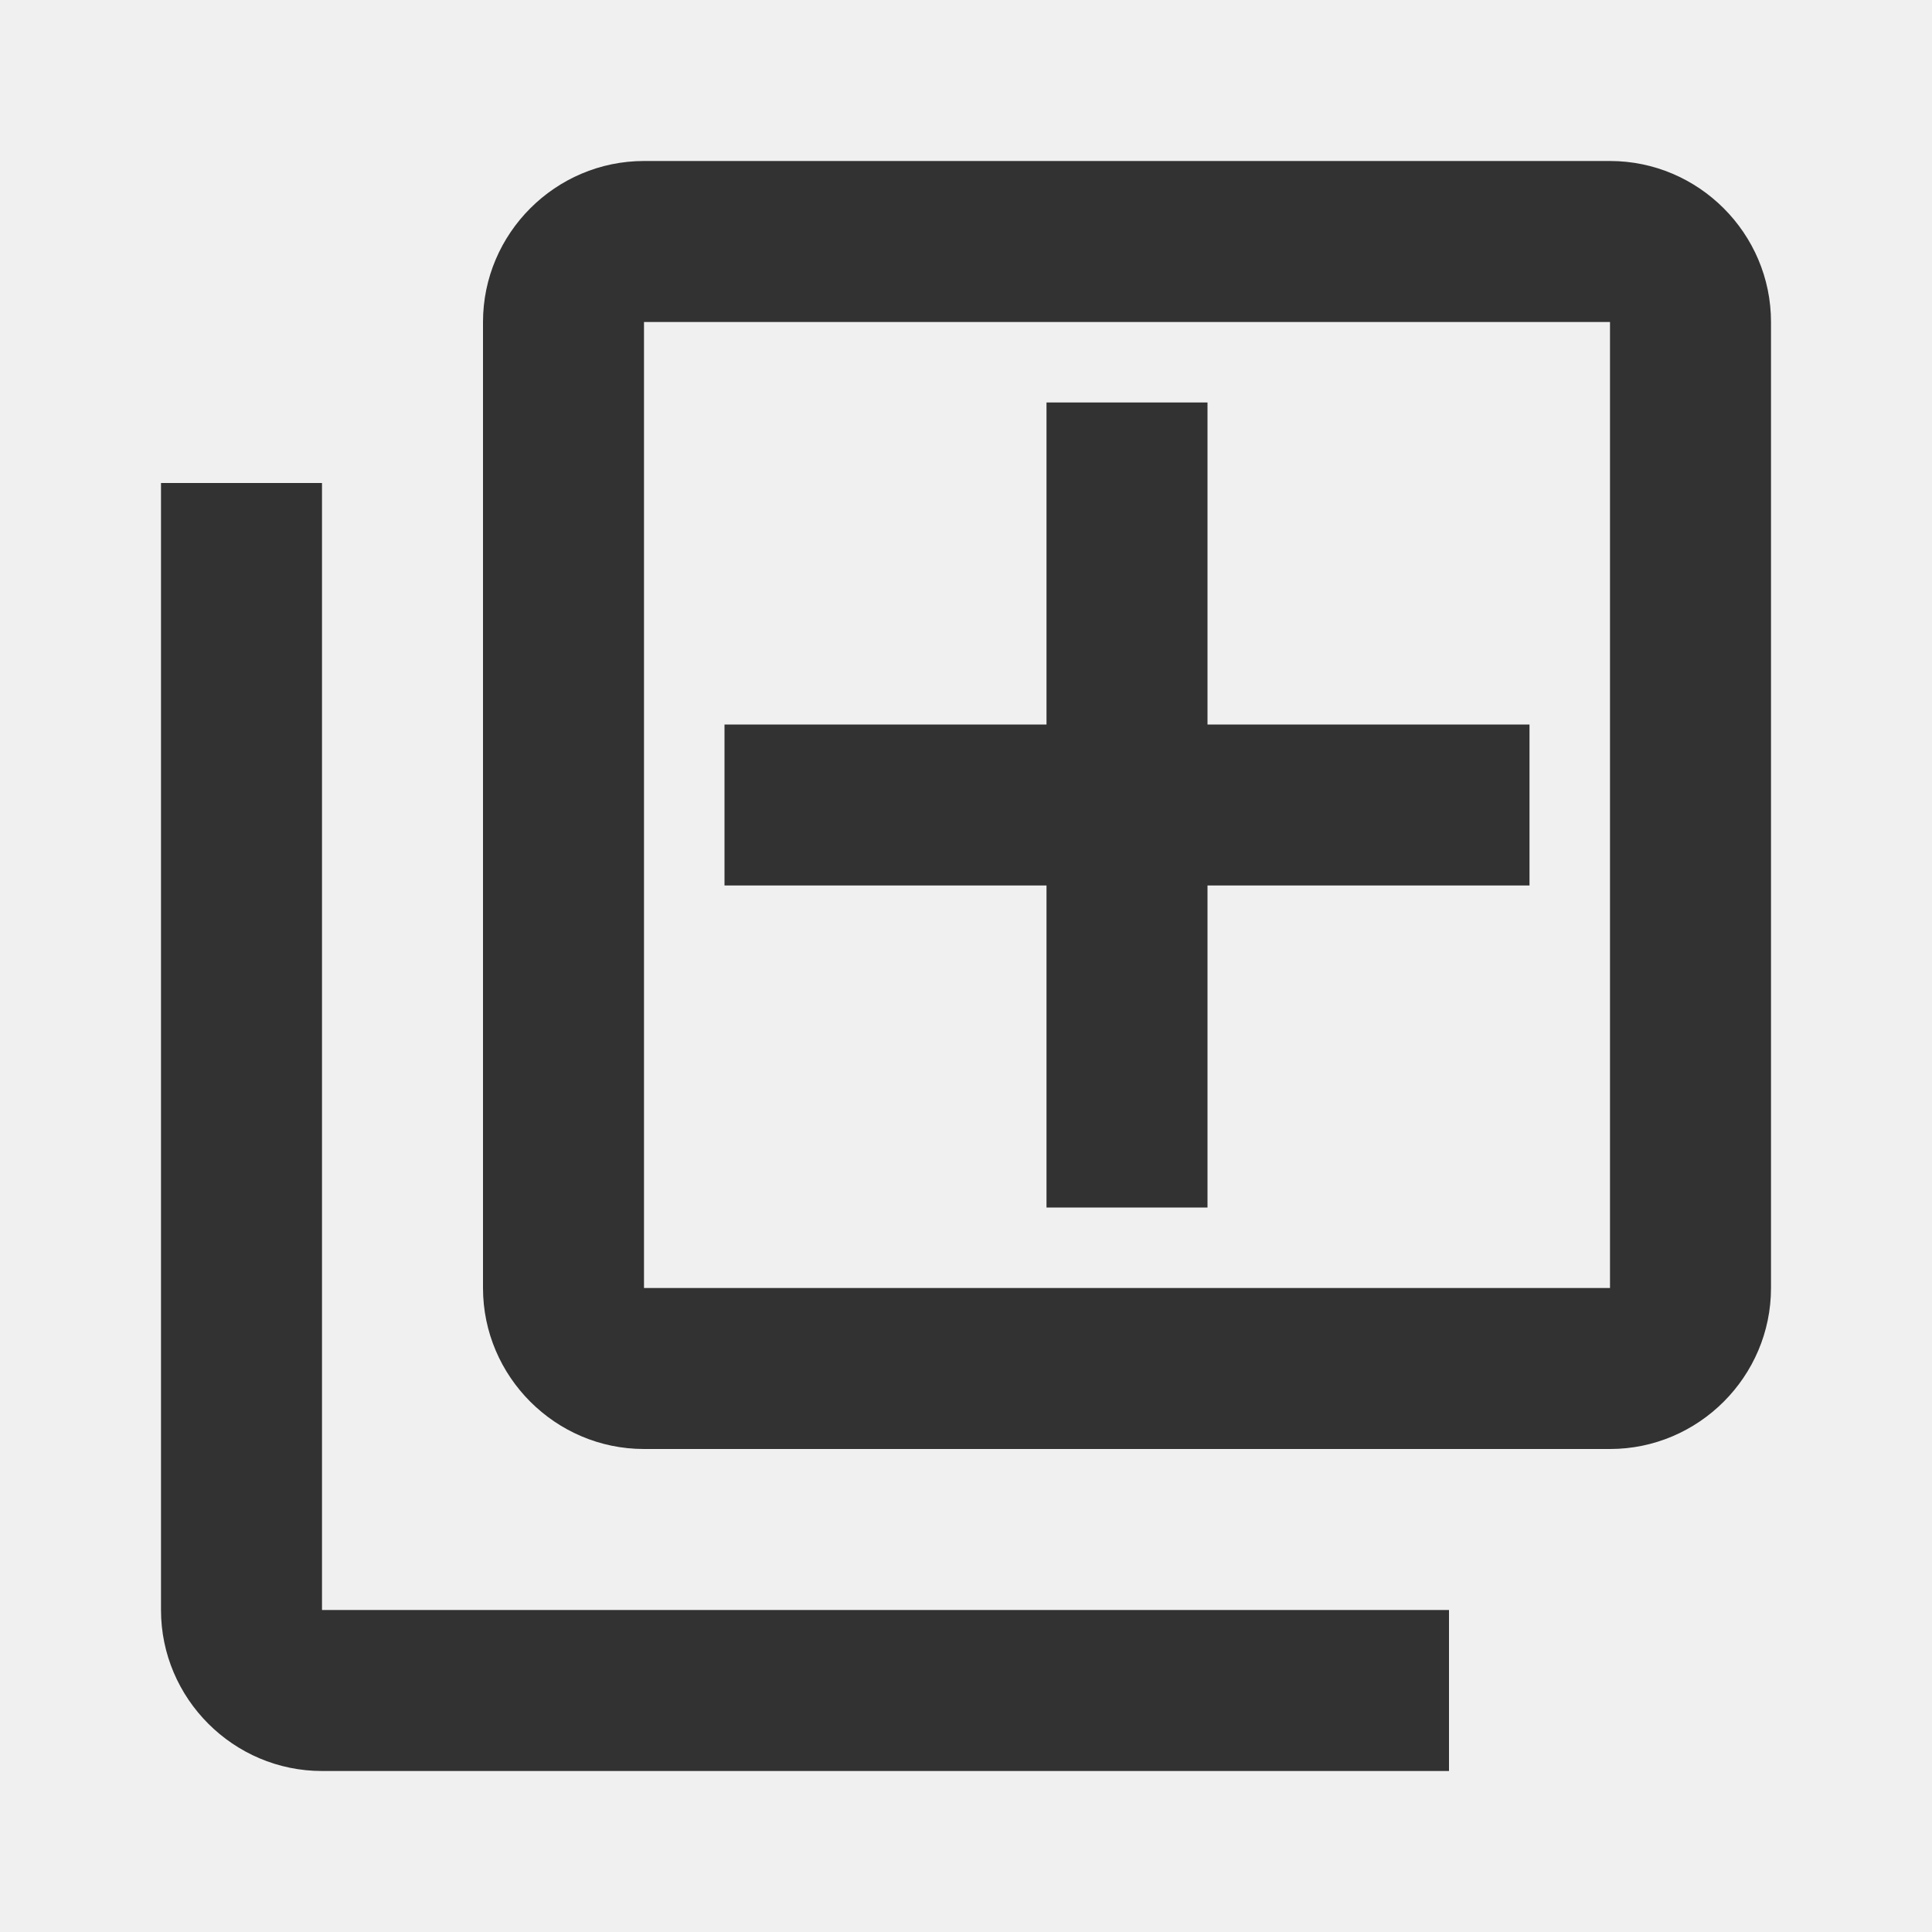
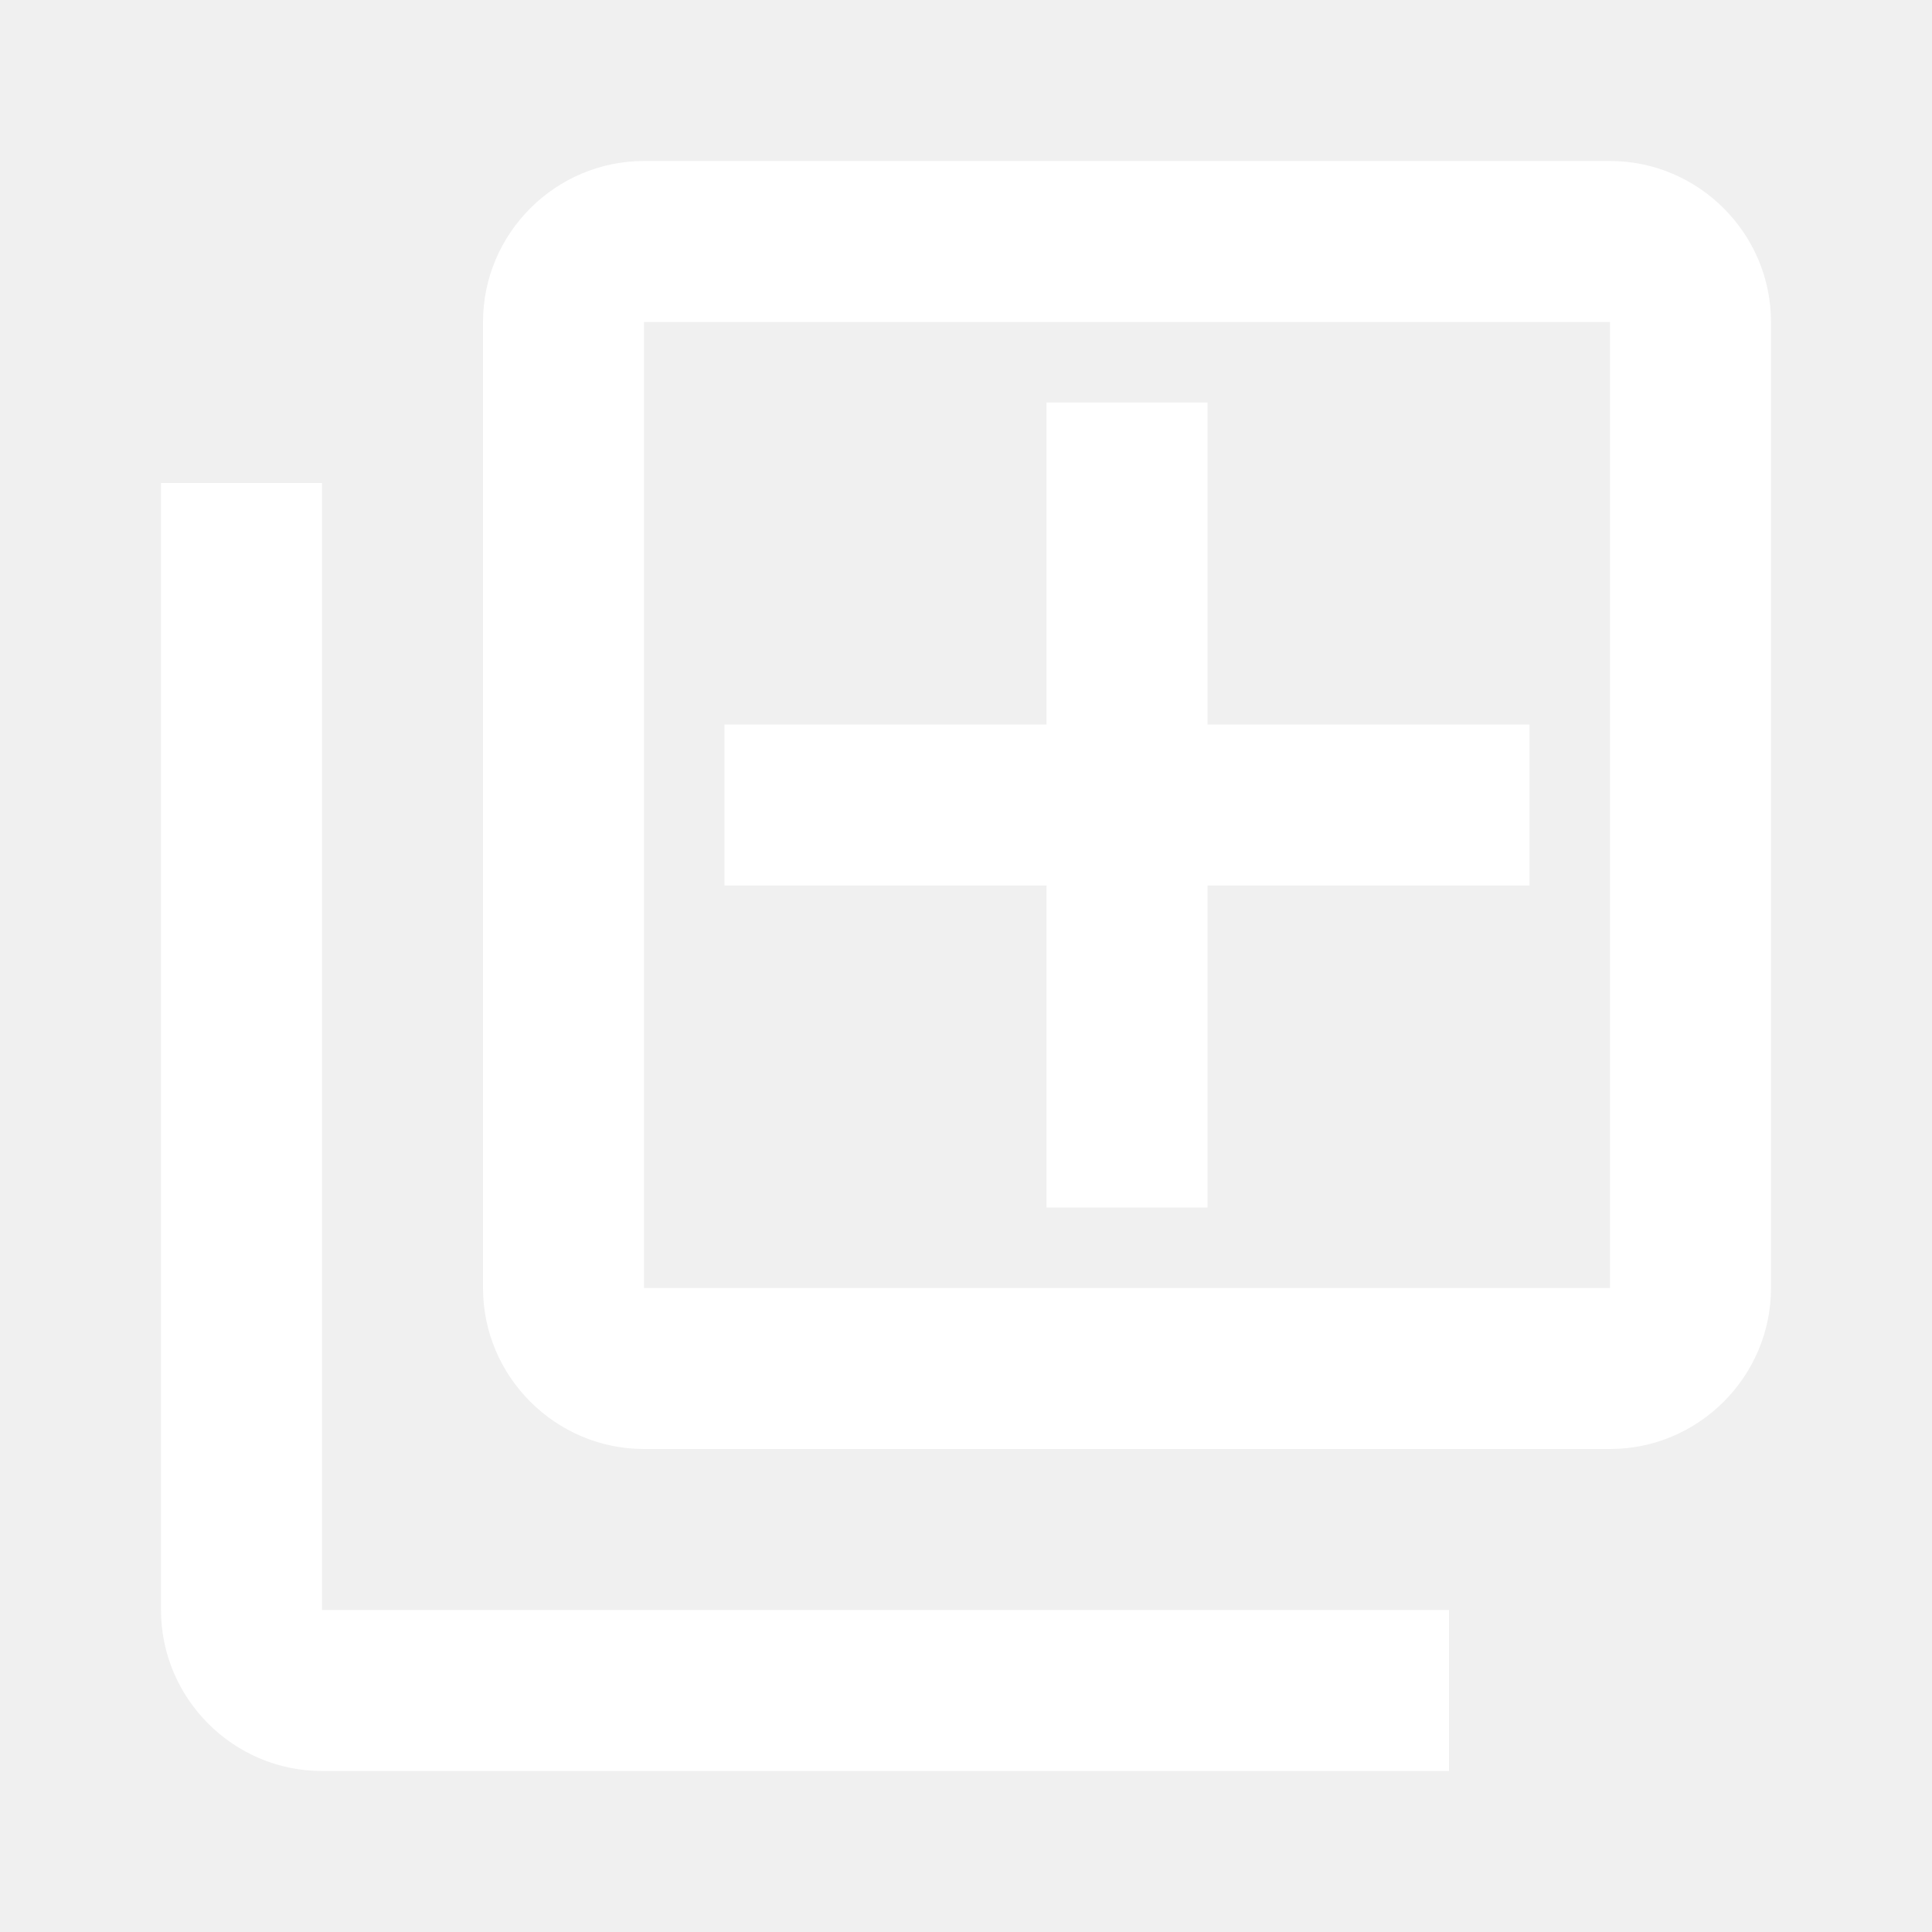
<svg xmlns="http://www.w3.org/2000/svg" width="24" height="24" viewBox="0 0 24 24" fill="none">
  <g clip-path="url(#clip0_17_444)">
-     <path d="M4 6H2V20C2 21.1 2.9 22 4 22H18V20H4V6ZM20 2H8C6.9 2 6 2.9 6 4V16C6 17.1 6.9 18 8 18H20C21.1 18 22 17.1 22 16V4C22 2.9 21.1 2 20 2ZM20 16H8V4H20V16ZM13 15H15V11H19V9H15V5H13V9H9V11H13V15Z" fill="#323232" />
+     <path d="M4 6H2V20C2 21.1 2.9 22 4 22H18V20H4V6ZM20 2H8C6.9 2 6 2.9 6 4V16C6 17.1 6.9 18 8 18H20C21.1 18 22 17.1 22 16V4C22 2.9 21.1 2 20 2ZM20 16H8V4H20V16ZM13 15H15V11H19V9H15V5H13V9H9V11H13V15Z" fill="white" />
  </g>
  <defs>
    <clipPath id="clip0_17_444">
      <rect width="24" height="24" fill="white" />
    </clipPath>
  </defs>
</svg>
